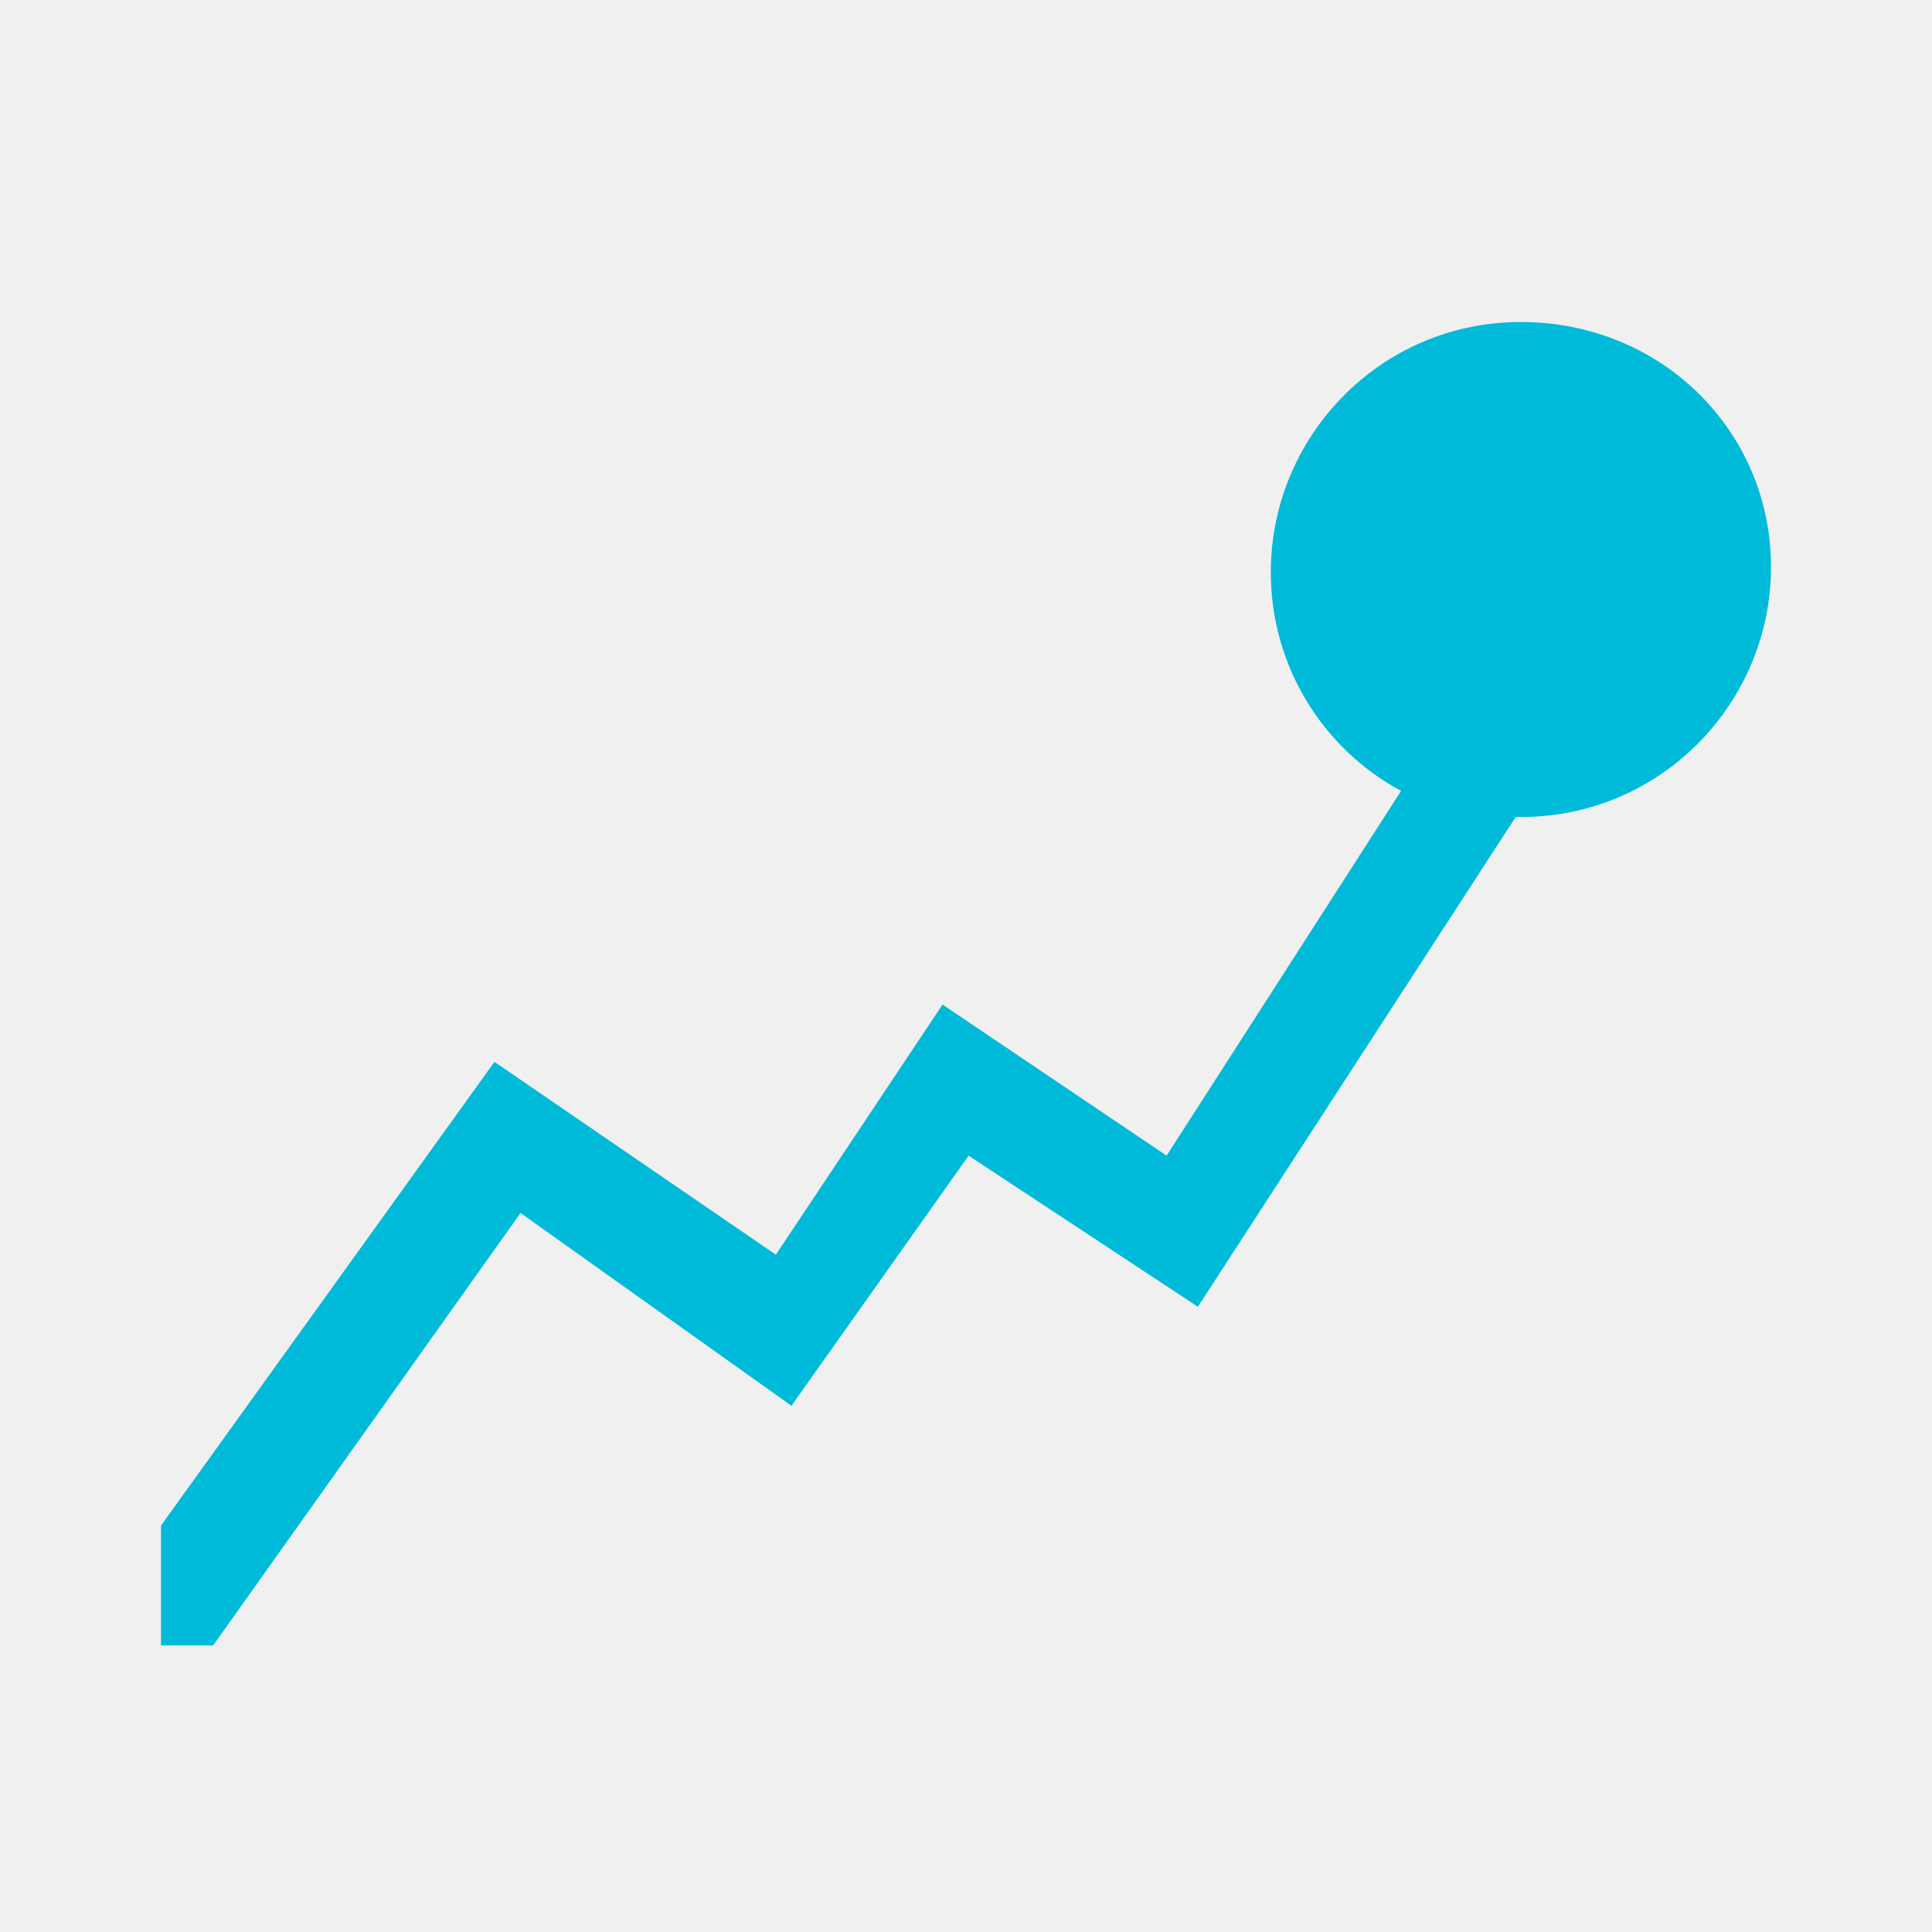
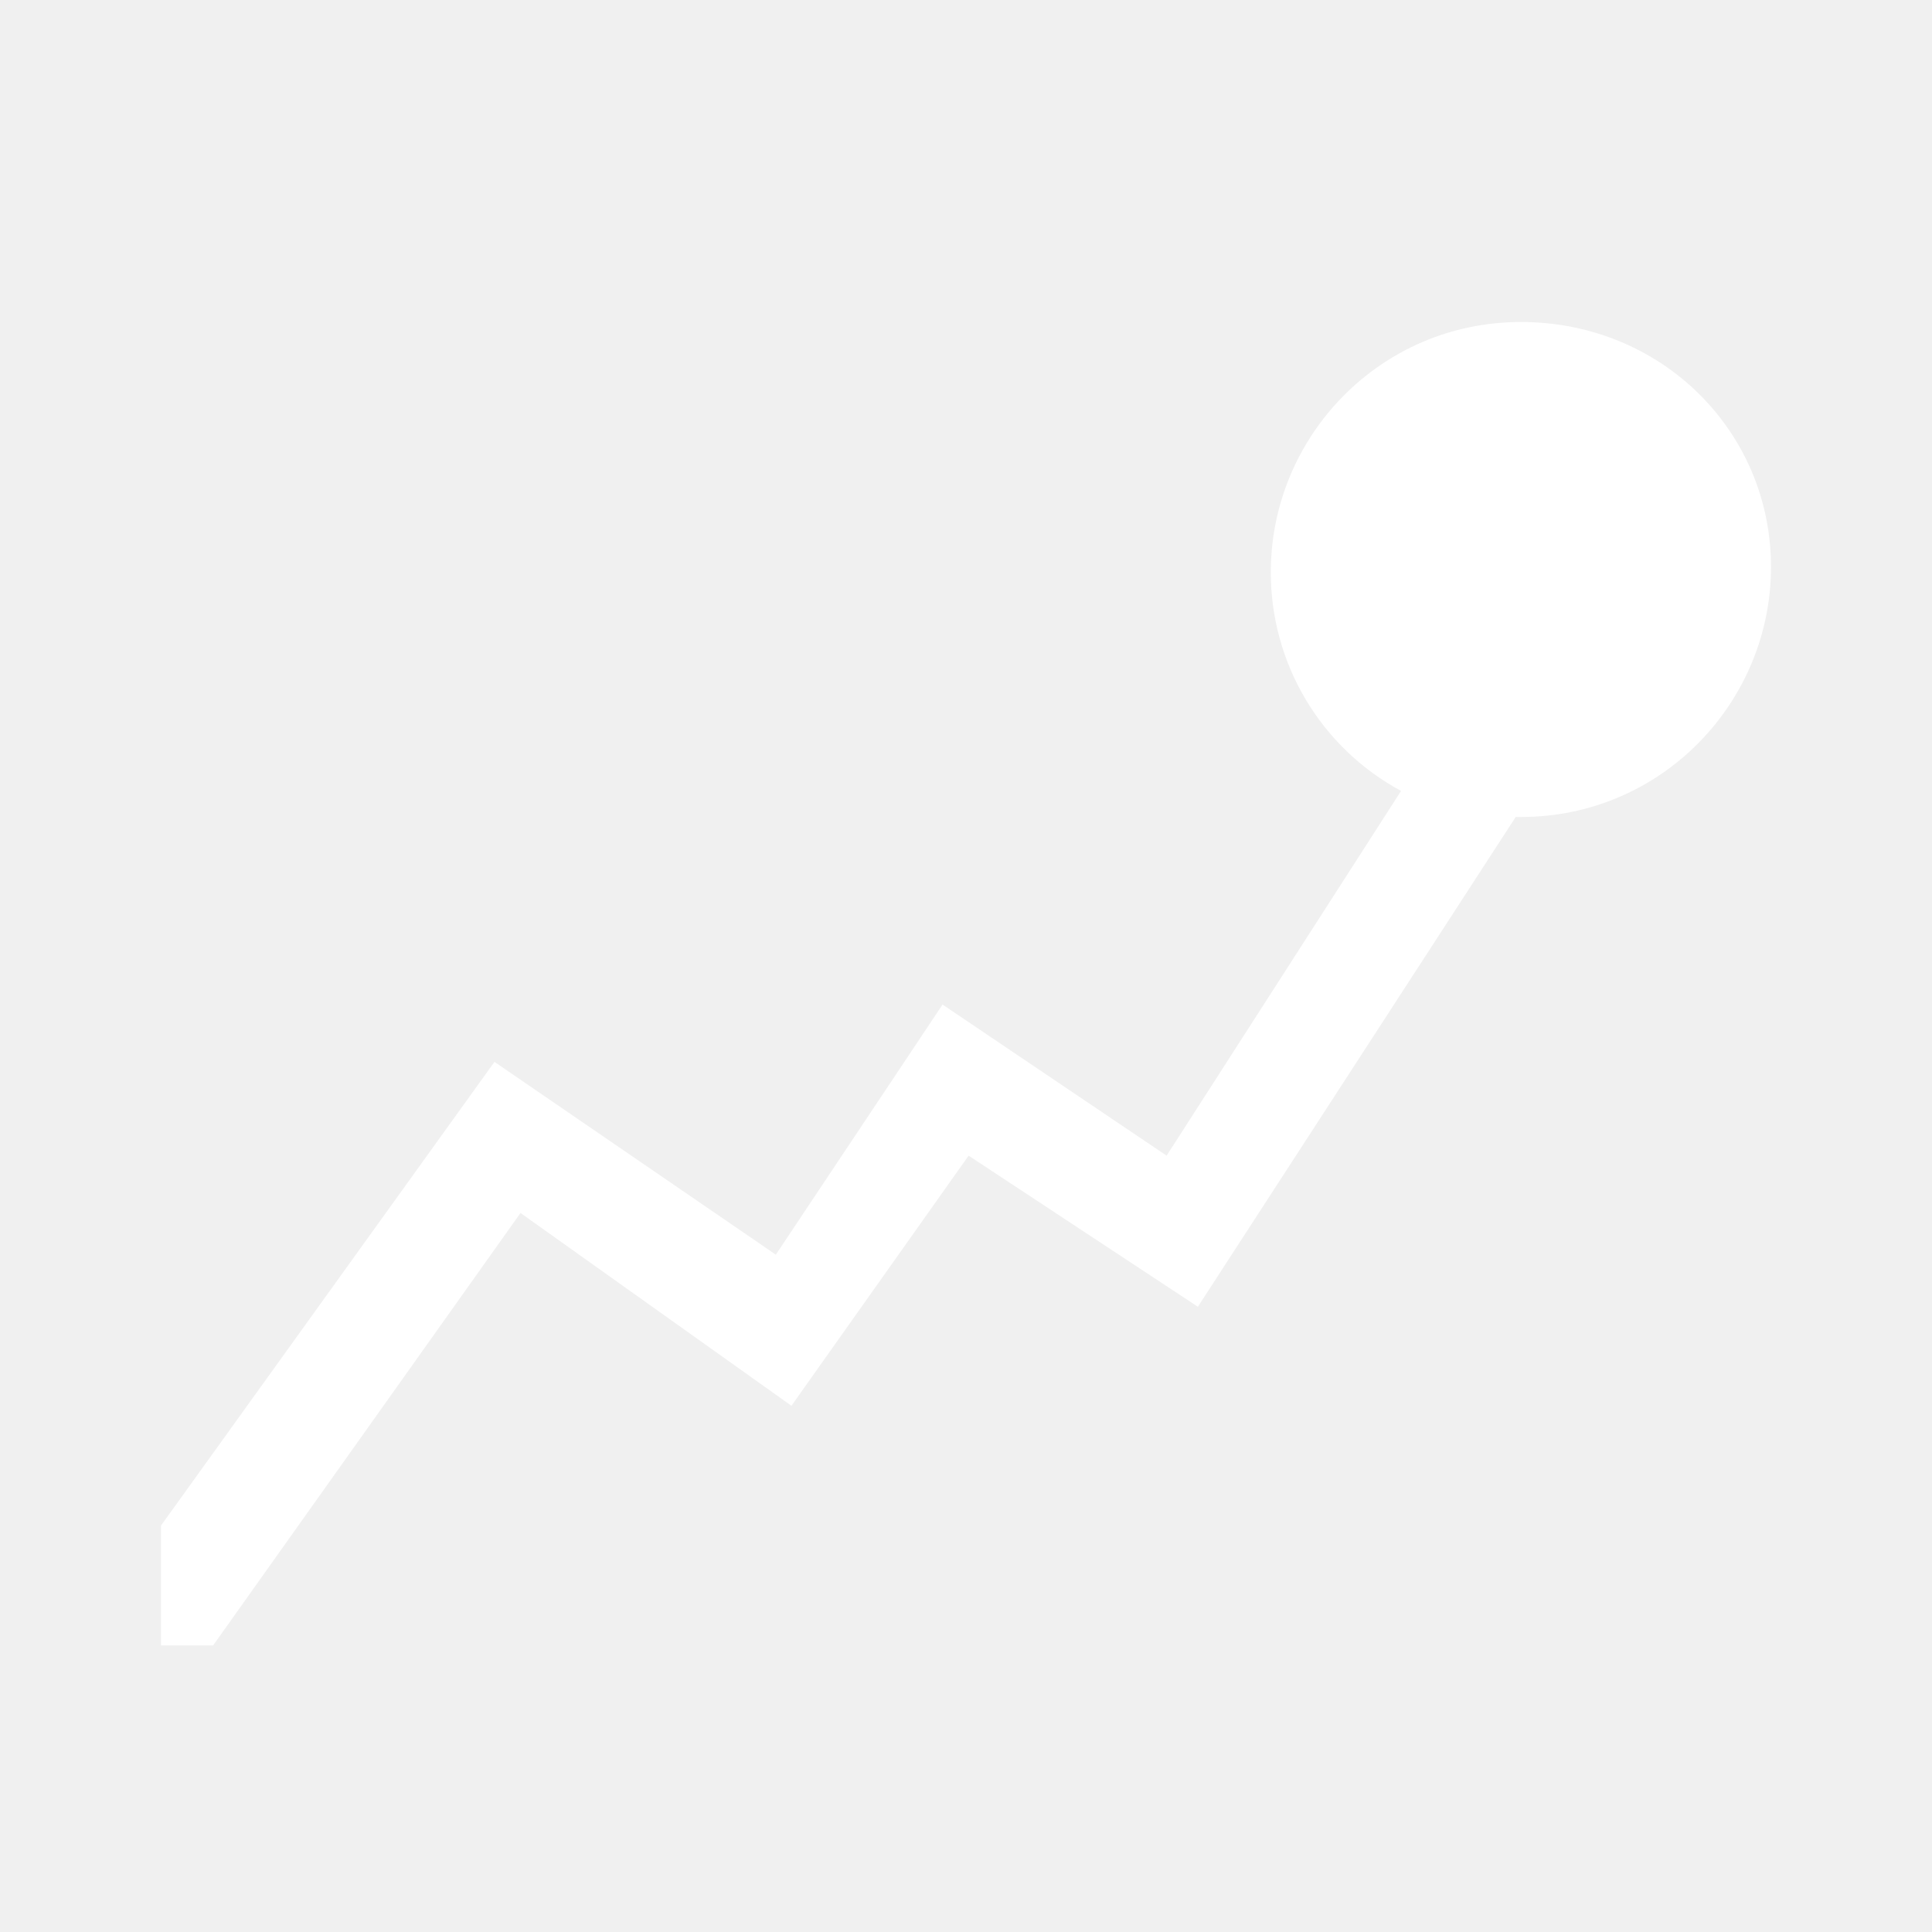
- <svg xmlns="http://www.w3.org/2000/svg" t="1688370396933" class="icon" viewBox="0 0 1024 1024" version="1.1" p-id="13609" width="200" height="200">
-   <path d="M806.101 170.667c-74.56 0-132.544 60.757-132.544 132.565A131.456 131.456 0 0 0 742.592 419.2L618.325 612.523l-118.762-80.086L411.2 665.003 262.08 562.816 85.333 808.576v63.53h27.627l162.923-229.205 143.594 102.187 93.91-132.565L634.9 692.608l168.45-259.584h2.774c74.538 0 132.544-60.757 132.544-132.565 0-71.808-57.984-129.792-132.566-129.792z" fill="#00bad9" p-id="13610" />
+ <svg xmlns="http://www.w3.org/2000/svg" t="1692607120560" class="icon" viewBox="0 0 1024 1024" version="1.1" p-id="16556" width="200" height="200">
+   <path d="M806.101 170.667c-74.56 0-132.544 60.757-132.544 132.565A131.456 131.456 0 0 0 742.592 419.2L618.325 612.523l-118.762-80.086L411.2 665.003 262.08 562.816 85.333 808.576v63.53h27.627l162.923-229.205 143.594 102.187 93.91-132.565L634.9 692.608l168.45-259.584h2.774c74.538 0 132.544-60.757 132.544-132.565 0-71.808-57.984-129.792-132.566-129.792z" fill="#ffffff" p-id="16557" />
</svg>
